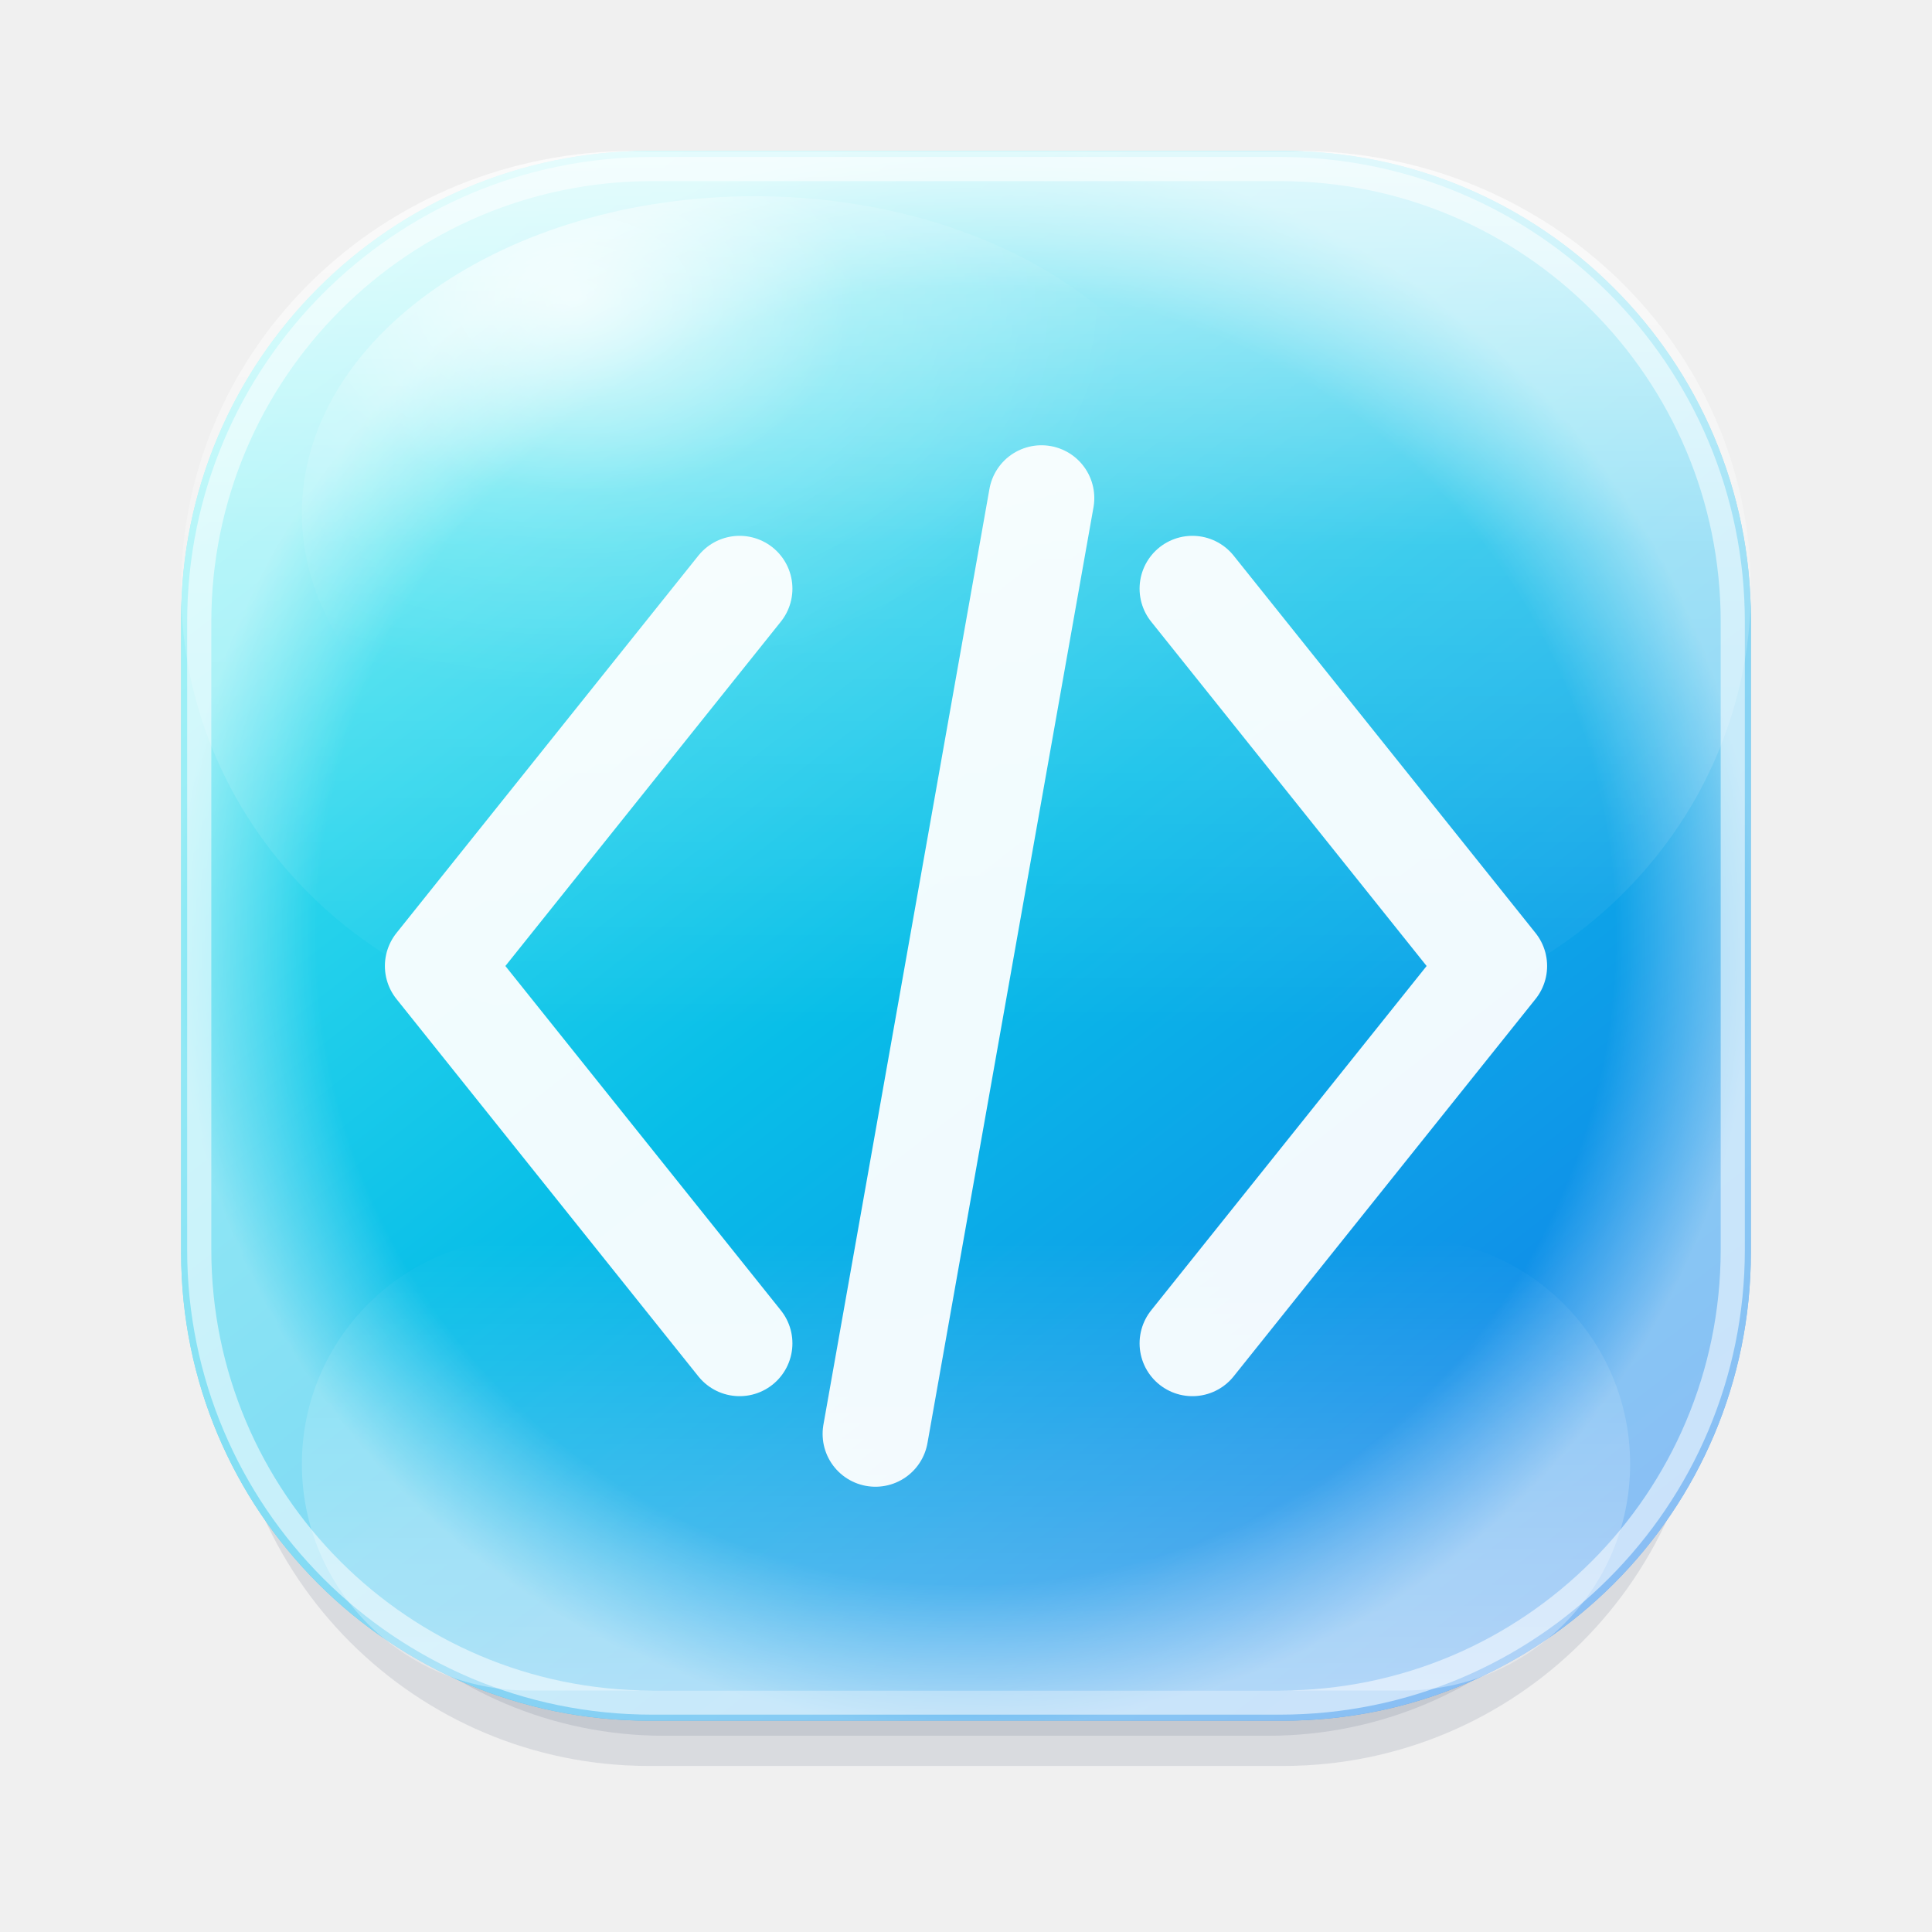
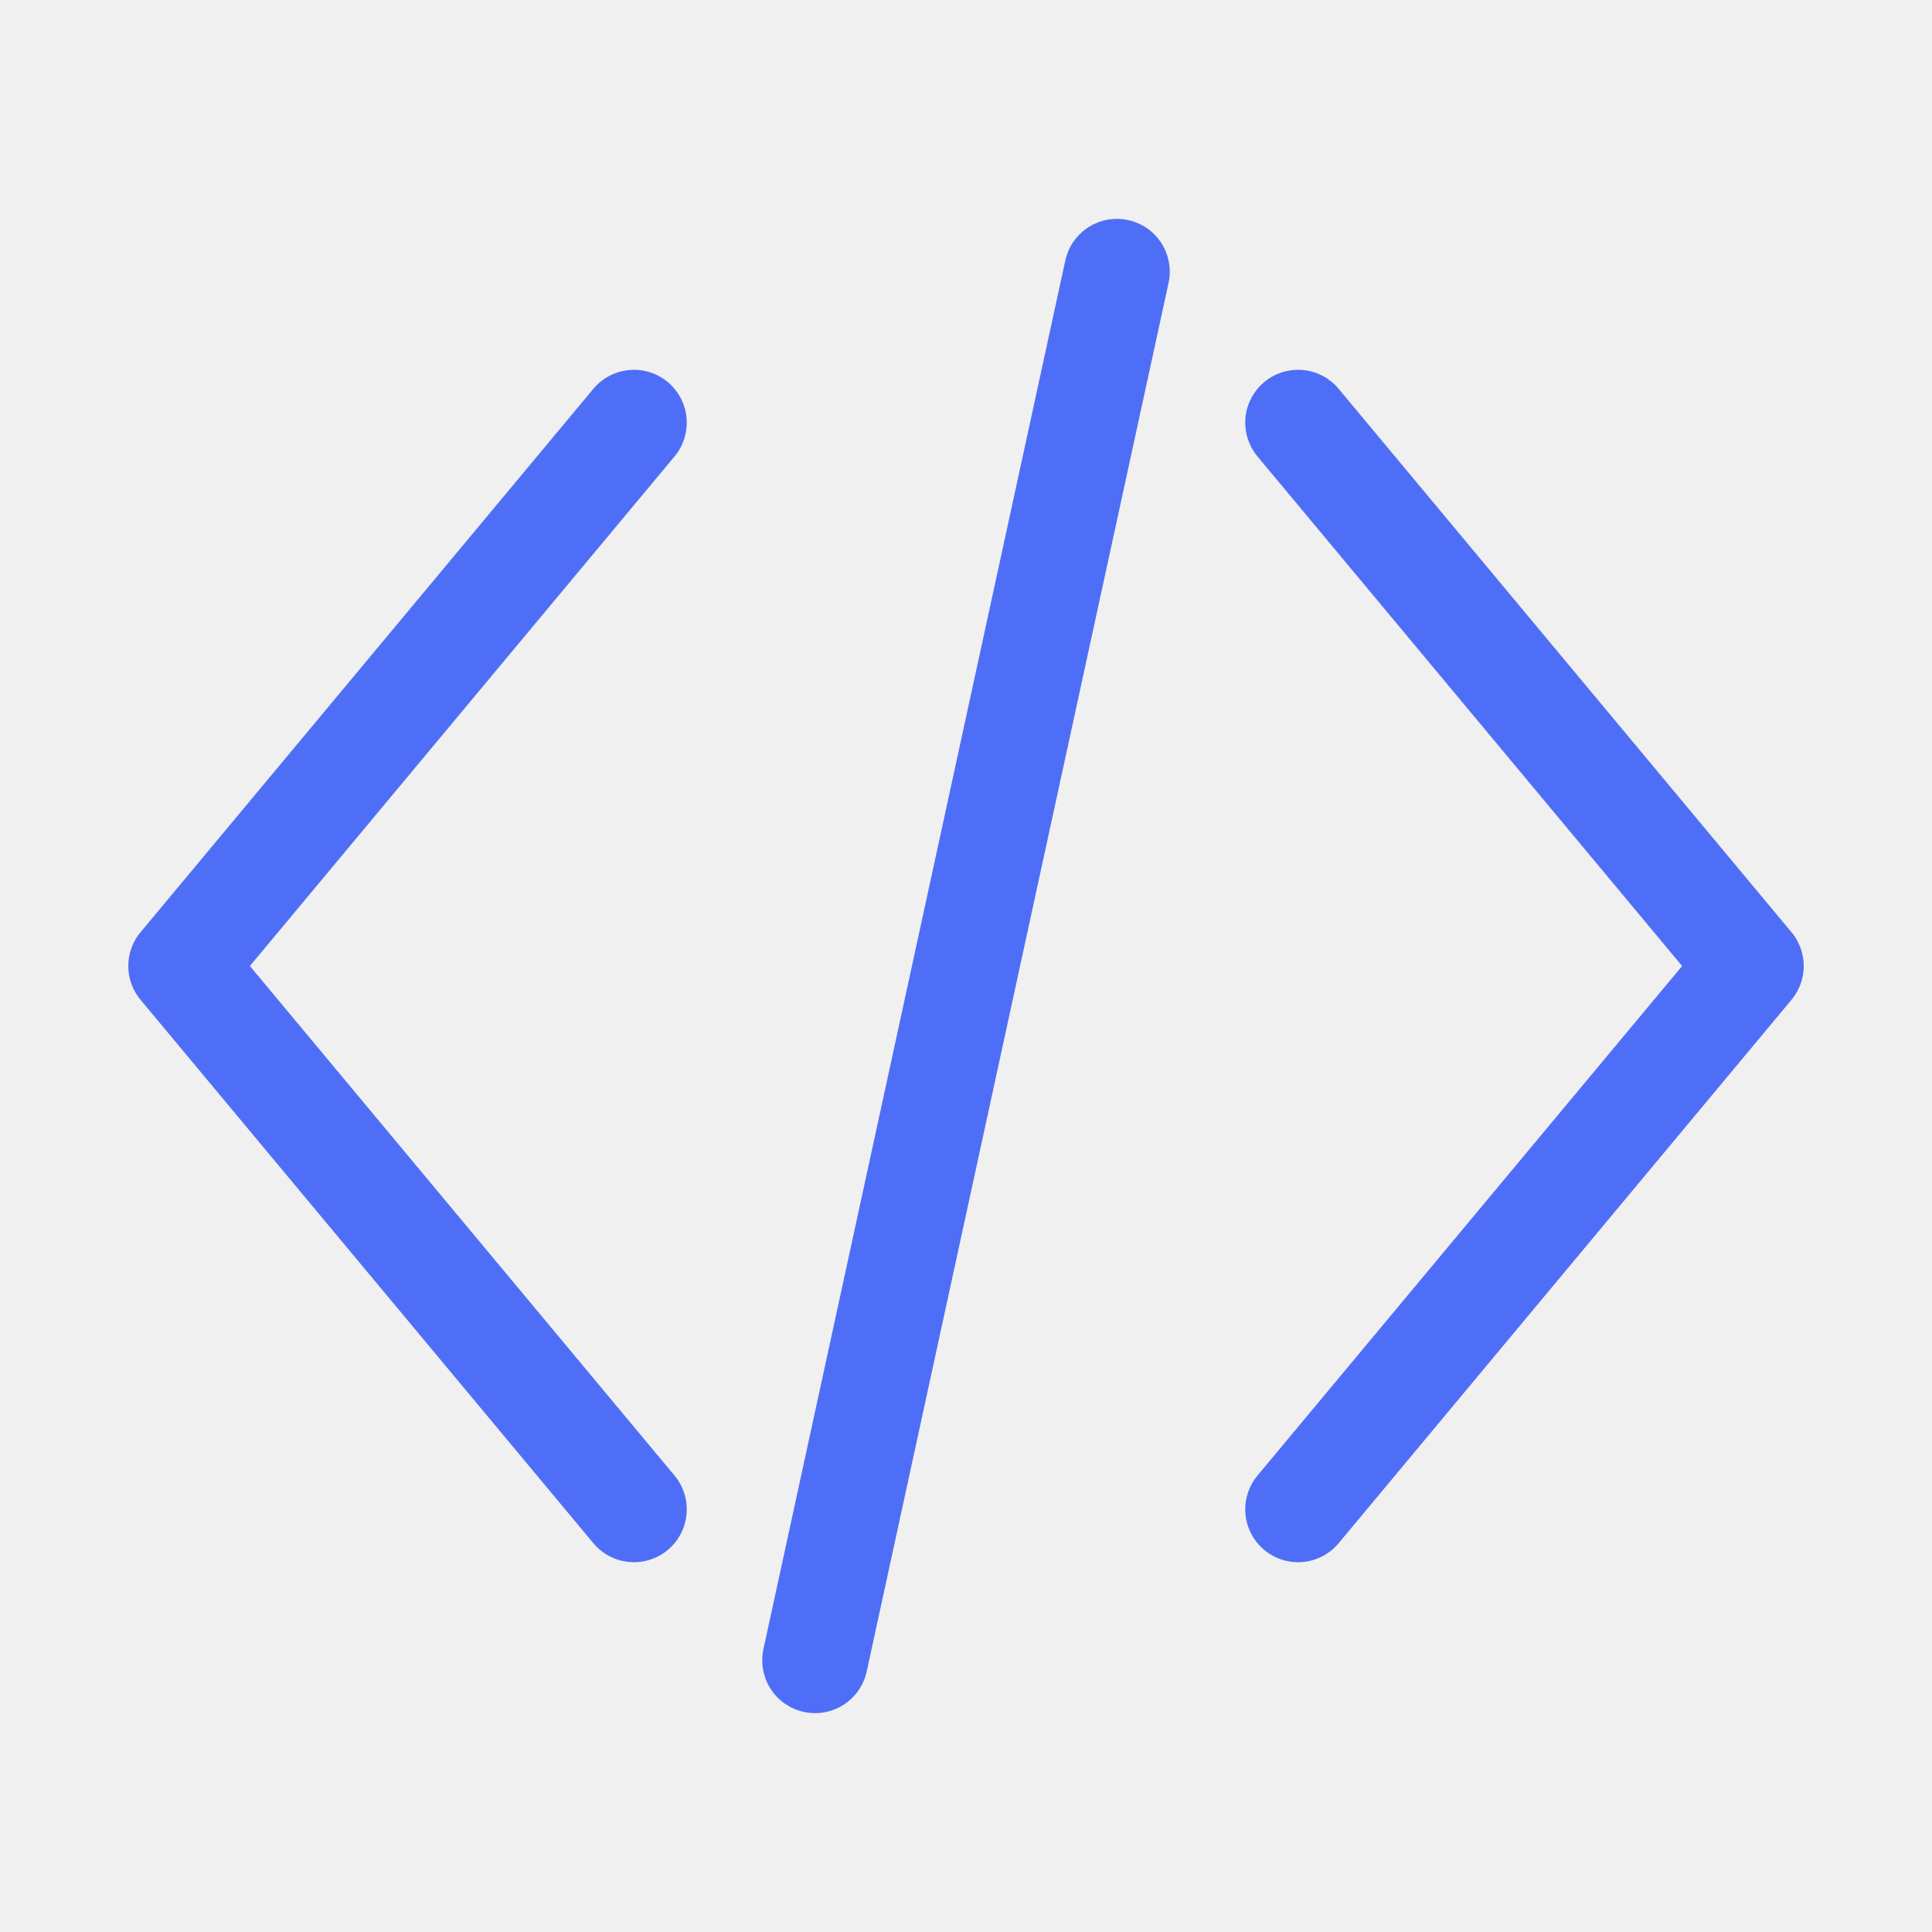
<svg xmlns="http://www.w3.org/2000/svg" width="128" height="128" viewBox="0 0 128 128">
  <defs>
-     <linearGradient id="bg" x1="0.12" y1="0" x2="0.9" y2="1">
-       <stop offset="0" stop-color="#52F0F0" />
-       <stop offset="0.48" stop-color="#08BEE8" />
-       <stop offset="1" stop-color="#1475E8" />
+     <linearGradient id="wash" x1="0" y1="0" x2="0.35" y2="1">
+       <stop offset="0" stop-color="#EEF2FF" />
+       <stop offset="1" stop-color="#DCE4FE" />
    </linearGradient>
-     <linearGradient id="gloss" x1="0" y1="0" x2="0" y2="1">
-       <stop offset="0" stop-color="#FFFFFF" stop-opacity="0.72" />
-       <stop offset="0.45" stop-color="#FFFFFF" stop-opacity="0.22" />
-       <stop offset="1" stop-color="#FFFFFF" stop-opacity="0" />
-     </linearGradient>
-     <linearGradient id="bounce" x1="0" y1="1" x2="0" y2="0">
-       <stop offset="0" stop-color="#FFFFFF" stop-opacity="0.34" />
-       <stop offset="1" stop-color="#FFFFFF" stop-opacity="0" />
-     </linearGradient>
-     <radialGradient id="shine" cx="0.3" cy="0.16" r="0.62">
-       <stop offset="0" stop-color="#FFFFFF" stop-opacity="0.75" />
-       <stop offset="0.5" stop-color="#FFFFFF" stop-opacity="0.16" />
-       <stop offset="1" stop-color="#FFFFFF" stop-opacity="0" />
-     </radialGradient>
-     <linearGradient id="glass" x1="0.2" y1="0" x2="0.7" y2="1">
-       <stop offset="0" stop-color="#FFFFFF" stop-opacity="1" />
-       <stop offset="0.42" stop-color="#F2F7FF" stop-opacity="0.99" />
-       <stop offset="1" stop-color="#C8DAF5" stop-opacity="0.97" />
-     </linearGradient>
-     <linearGradient id="glass2" x1="0" y1="0" x2="1" y2="1">
-       <stop offset="0" stop-color="#FFFFFF" stop-opacity="0.75" />
-       <stop offset="1" stop-color="#FFFFFF" stop-opacity="0.18" />
-     </linearGradient>
-     <radialGradient id="rim" cx="0.5" cy="0.5" r="0.5">
-       <stop offset="0.82" stop-color="#FFFFFF" stop-opacity="0" />
-       <stop offset="1" stop-color="#FFFFFF" stop-opacity="0.5" />
-     </radialGradient>
  </defs>
-   <rect x="17" y="21" width="94" height="94" rx="27" fill="#0E1E4A" opacity="0.10" />
-   <rect x="15" y="19" width="98" height="98" rx="28" fill="#0E1E4A" opacity="0.10" />
-   <rect x="12" y="10" width="104" height="104" rx="31" fill="url(#bg)" />
-   <rect x="12" y="10" width="104" height="104" rx="31" fill="url(#rim)" />
-   <rect x="13.2" y="11.2" width="101.6" height="101.6" rx="30" fill="none" stroke="#FFFFFF" stroke-opacity="0.55" stroke-width="1.6" />
-   <rect x="12" y="10" width="104" height="58" rx="30" fill="url(#gloss)" />
-   <rect x="20" y="82" width="88" height="30" rx="15" fill="url(#bounce)" />
-   <ellipse cx="50" cy="34" rx="30" ry="21" fill="url(#shine)" />
-   <path d="M49 39 L29 64 L49 89 M79 39 L99 64 L79 89 M69 33 L58 95" fill="none" stroke="#FFFFFF" stroke-opacity="0.94" stroke-width="7" stroke-linecap="round" stroke-linejoin="round" />
+   <g fill="none" stroke="#4F6EF7" stroke-width="7.0" stroke-linecap="round" stroke-linejoin="round">
+     <path d="M42 28 L12 64 L42 100 M86 28 L116 64 L86 100 M74 18 L54 110" />
+   </g>
</svg>
